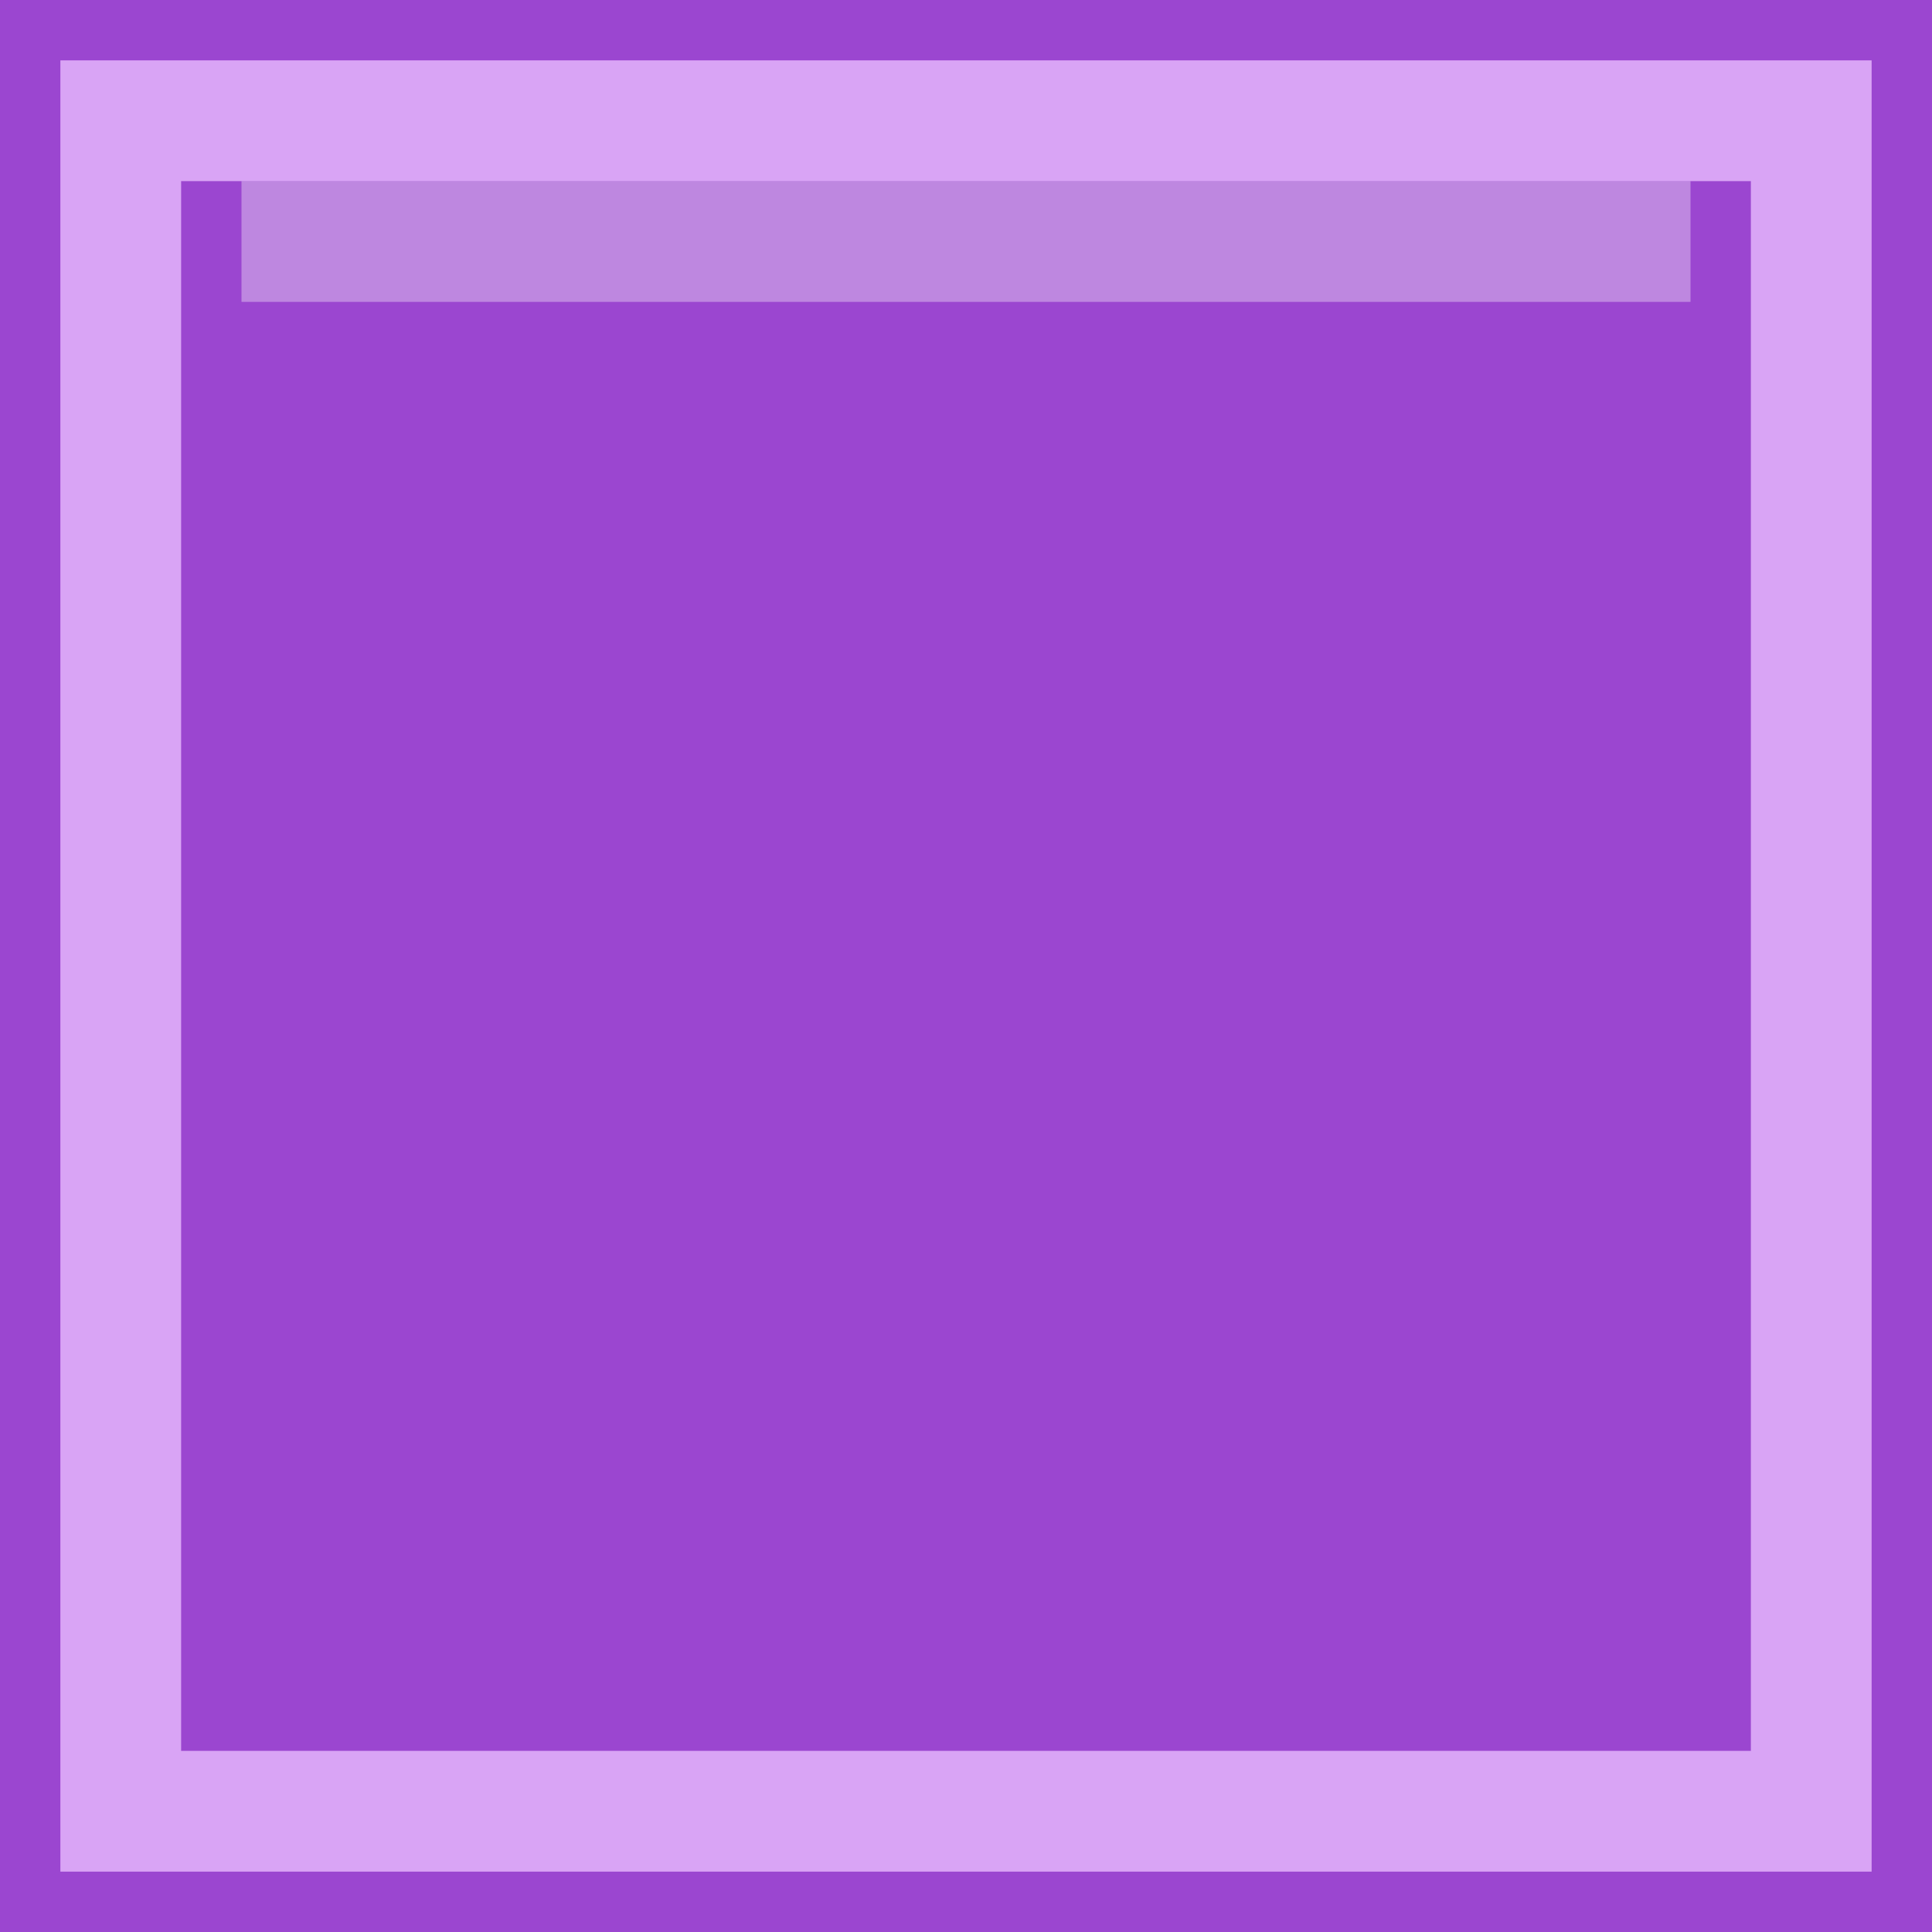
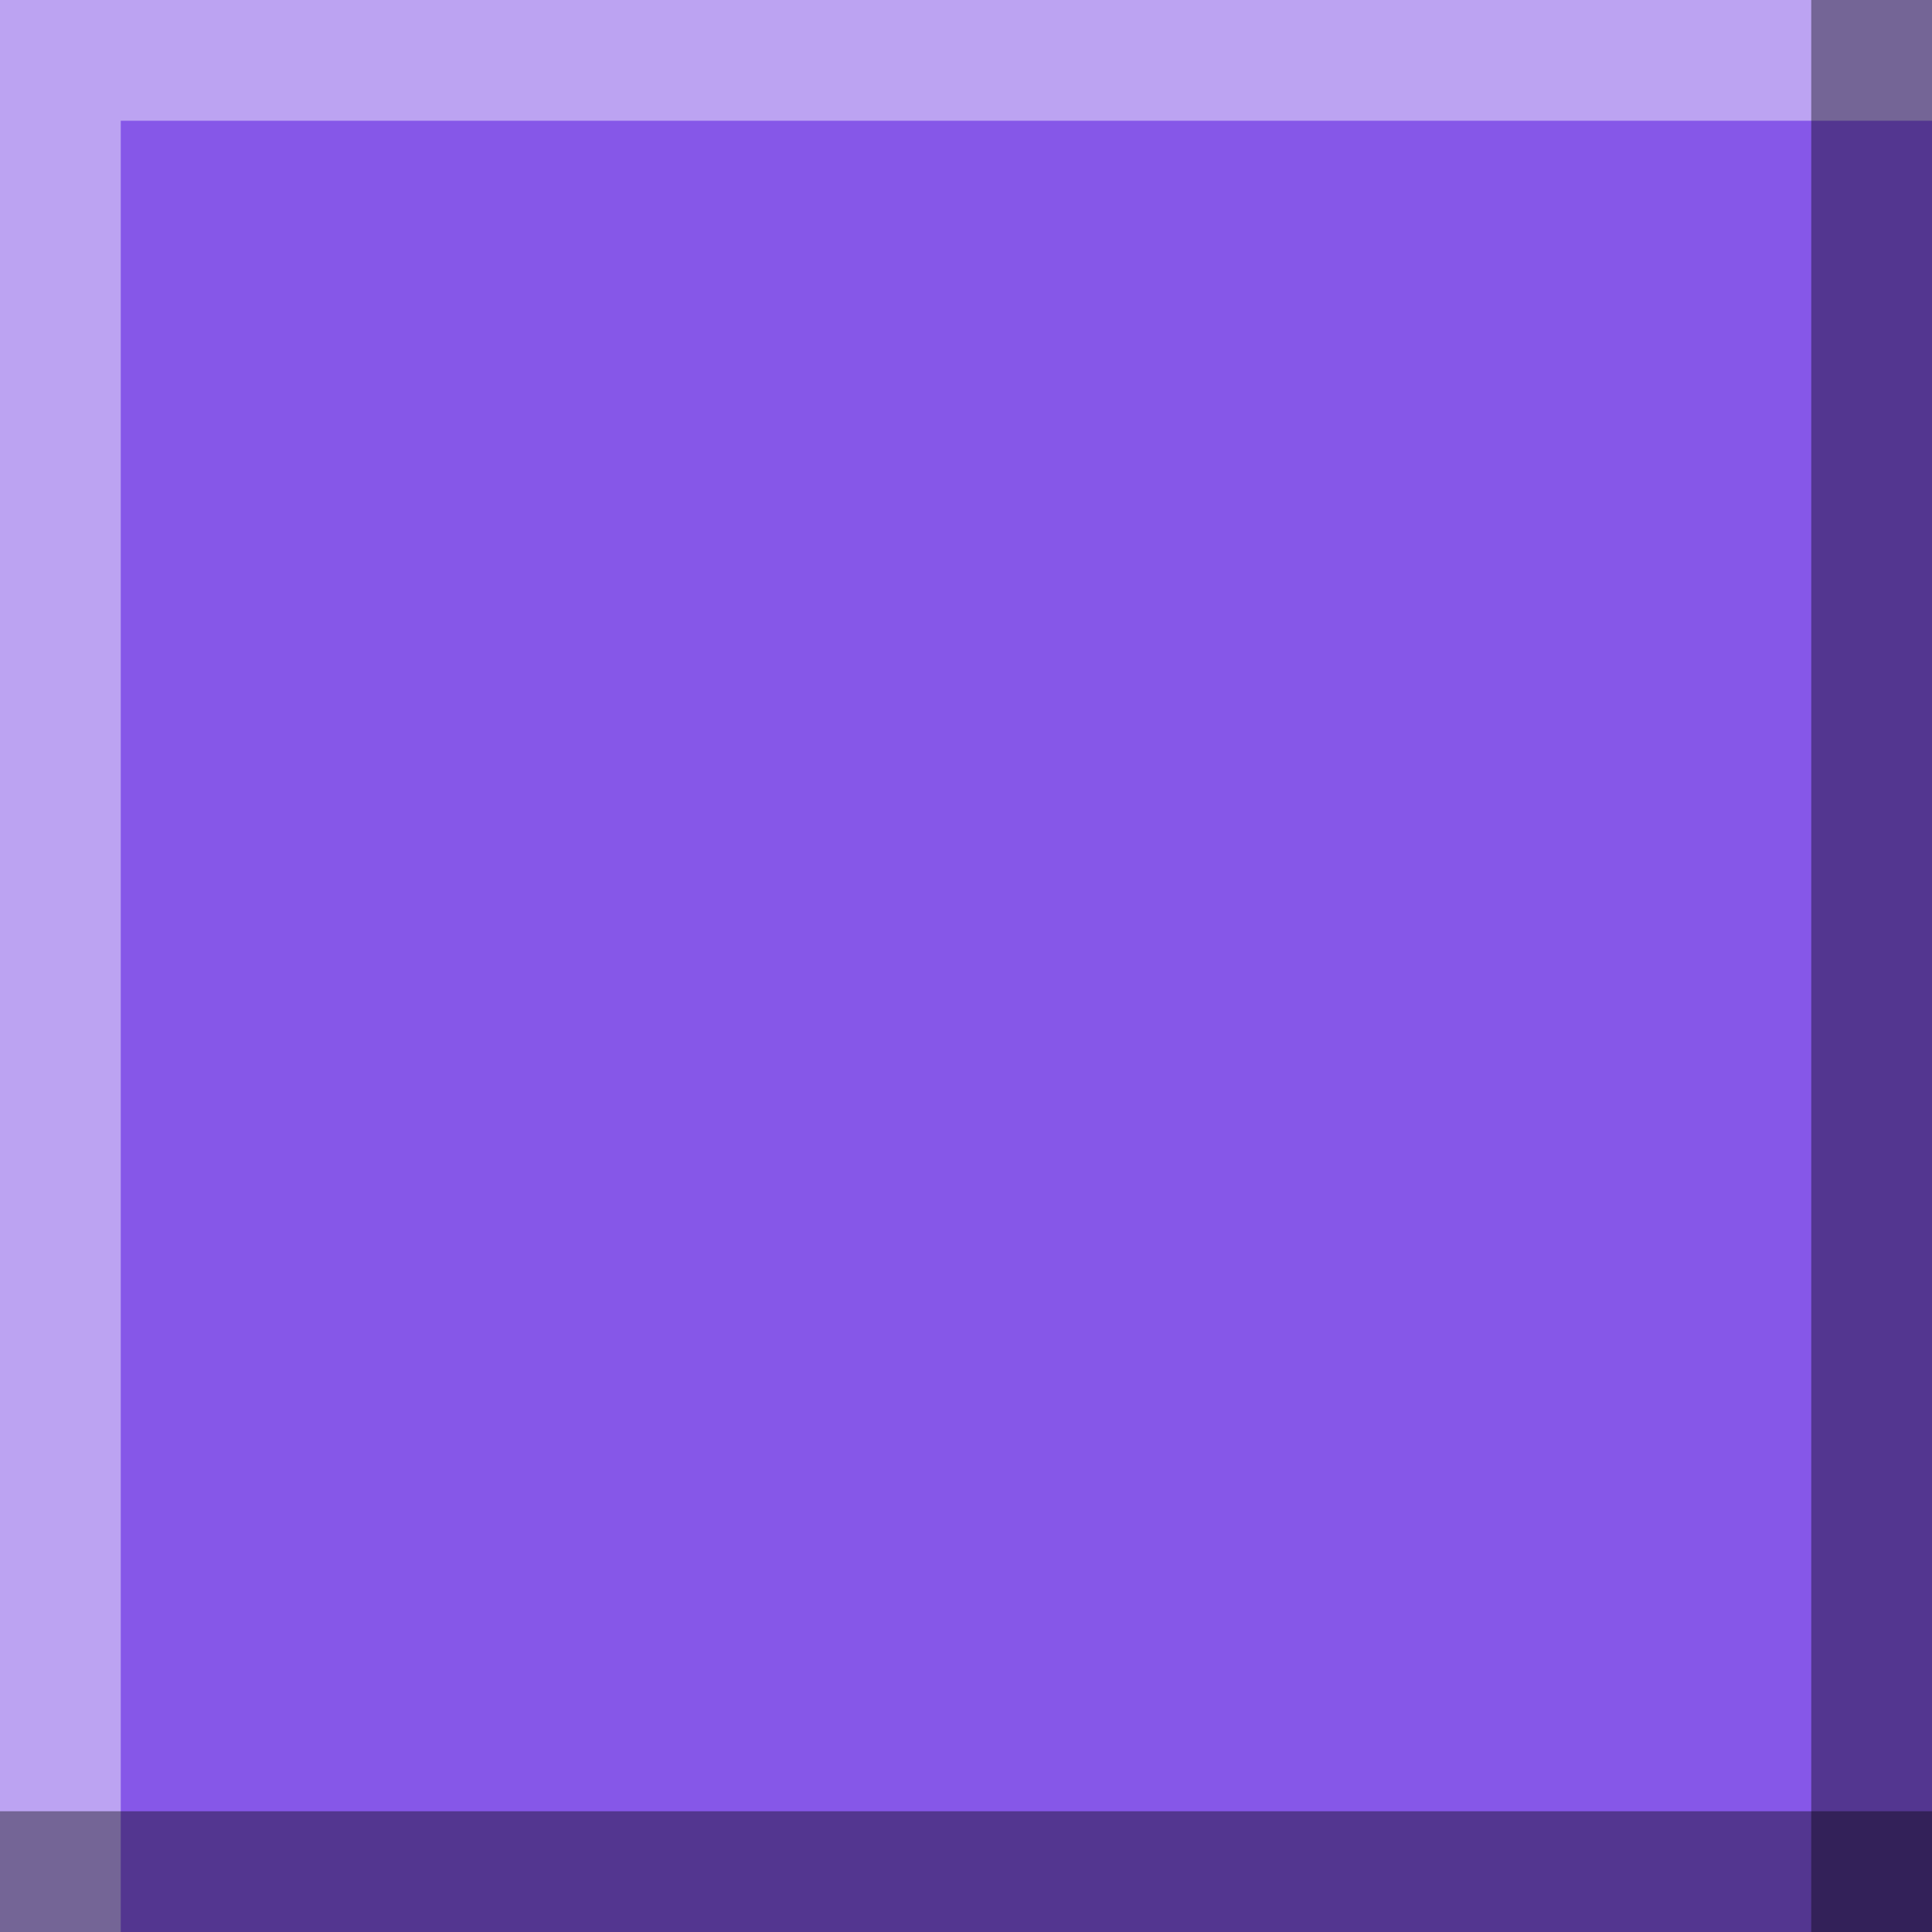
<svg xmlns="http://www.w3.org/2000/svg" version="1.1" width="16" height="16" viewBox="0 0 16 16">
-   <rect x="0" y="0" width="16" height="16" fill="#9b46d0" />
-   <rect x="1" y="1" width="14" height="14" fill="none" stroke="#d9a4f5" stroke-width="1" />
-   <path d="M2 2 L14 2" stroke="#ffffff" stroke-opacity="0.35" stroke-width="1" />
+   <rect width="16" height="16" fill="#8657E8" />
+   <rect width="16" height="1" fill="#BCA3F2" />
+   <rect width="1" height="16" fill="#BCA3F2" />
+   <rect y="15" width="16" height="1" fill="#000000" fill-opacity="0.38" />
+   <rect x="15" width="1" height="16" fill="#000000" fill-opacity="0.38" />
</svg>
